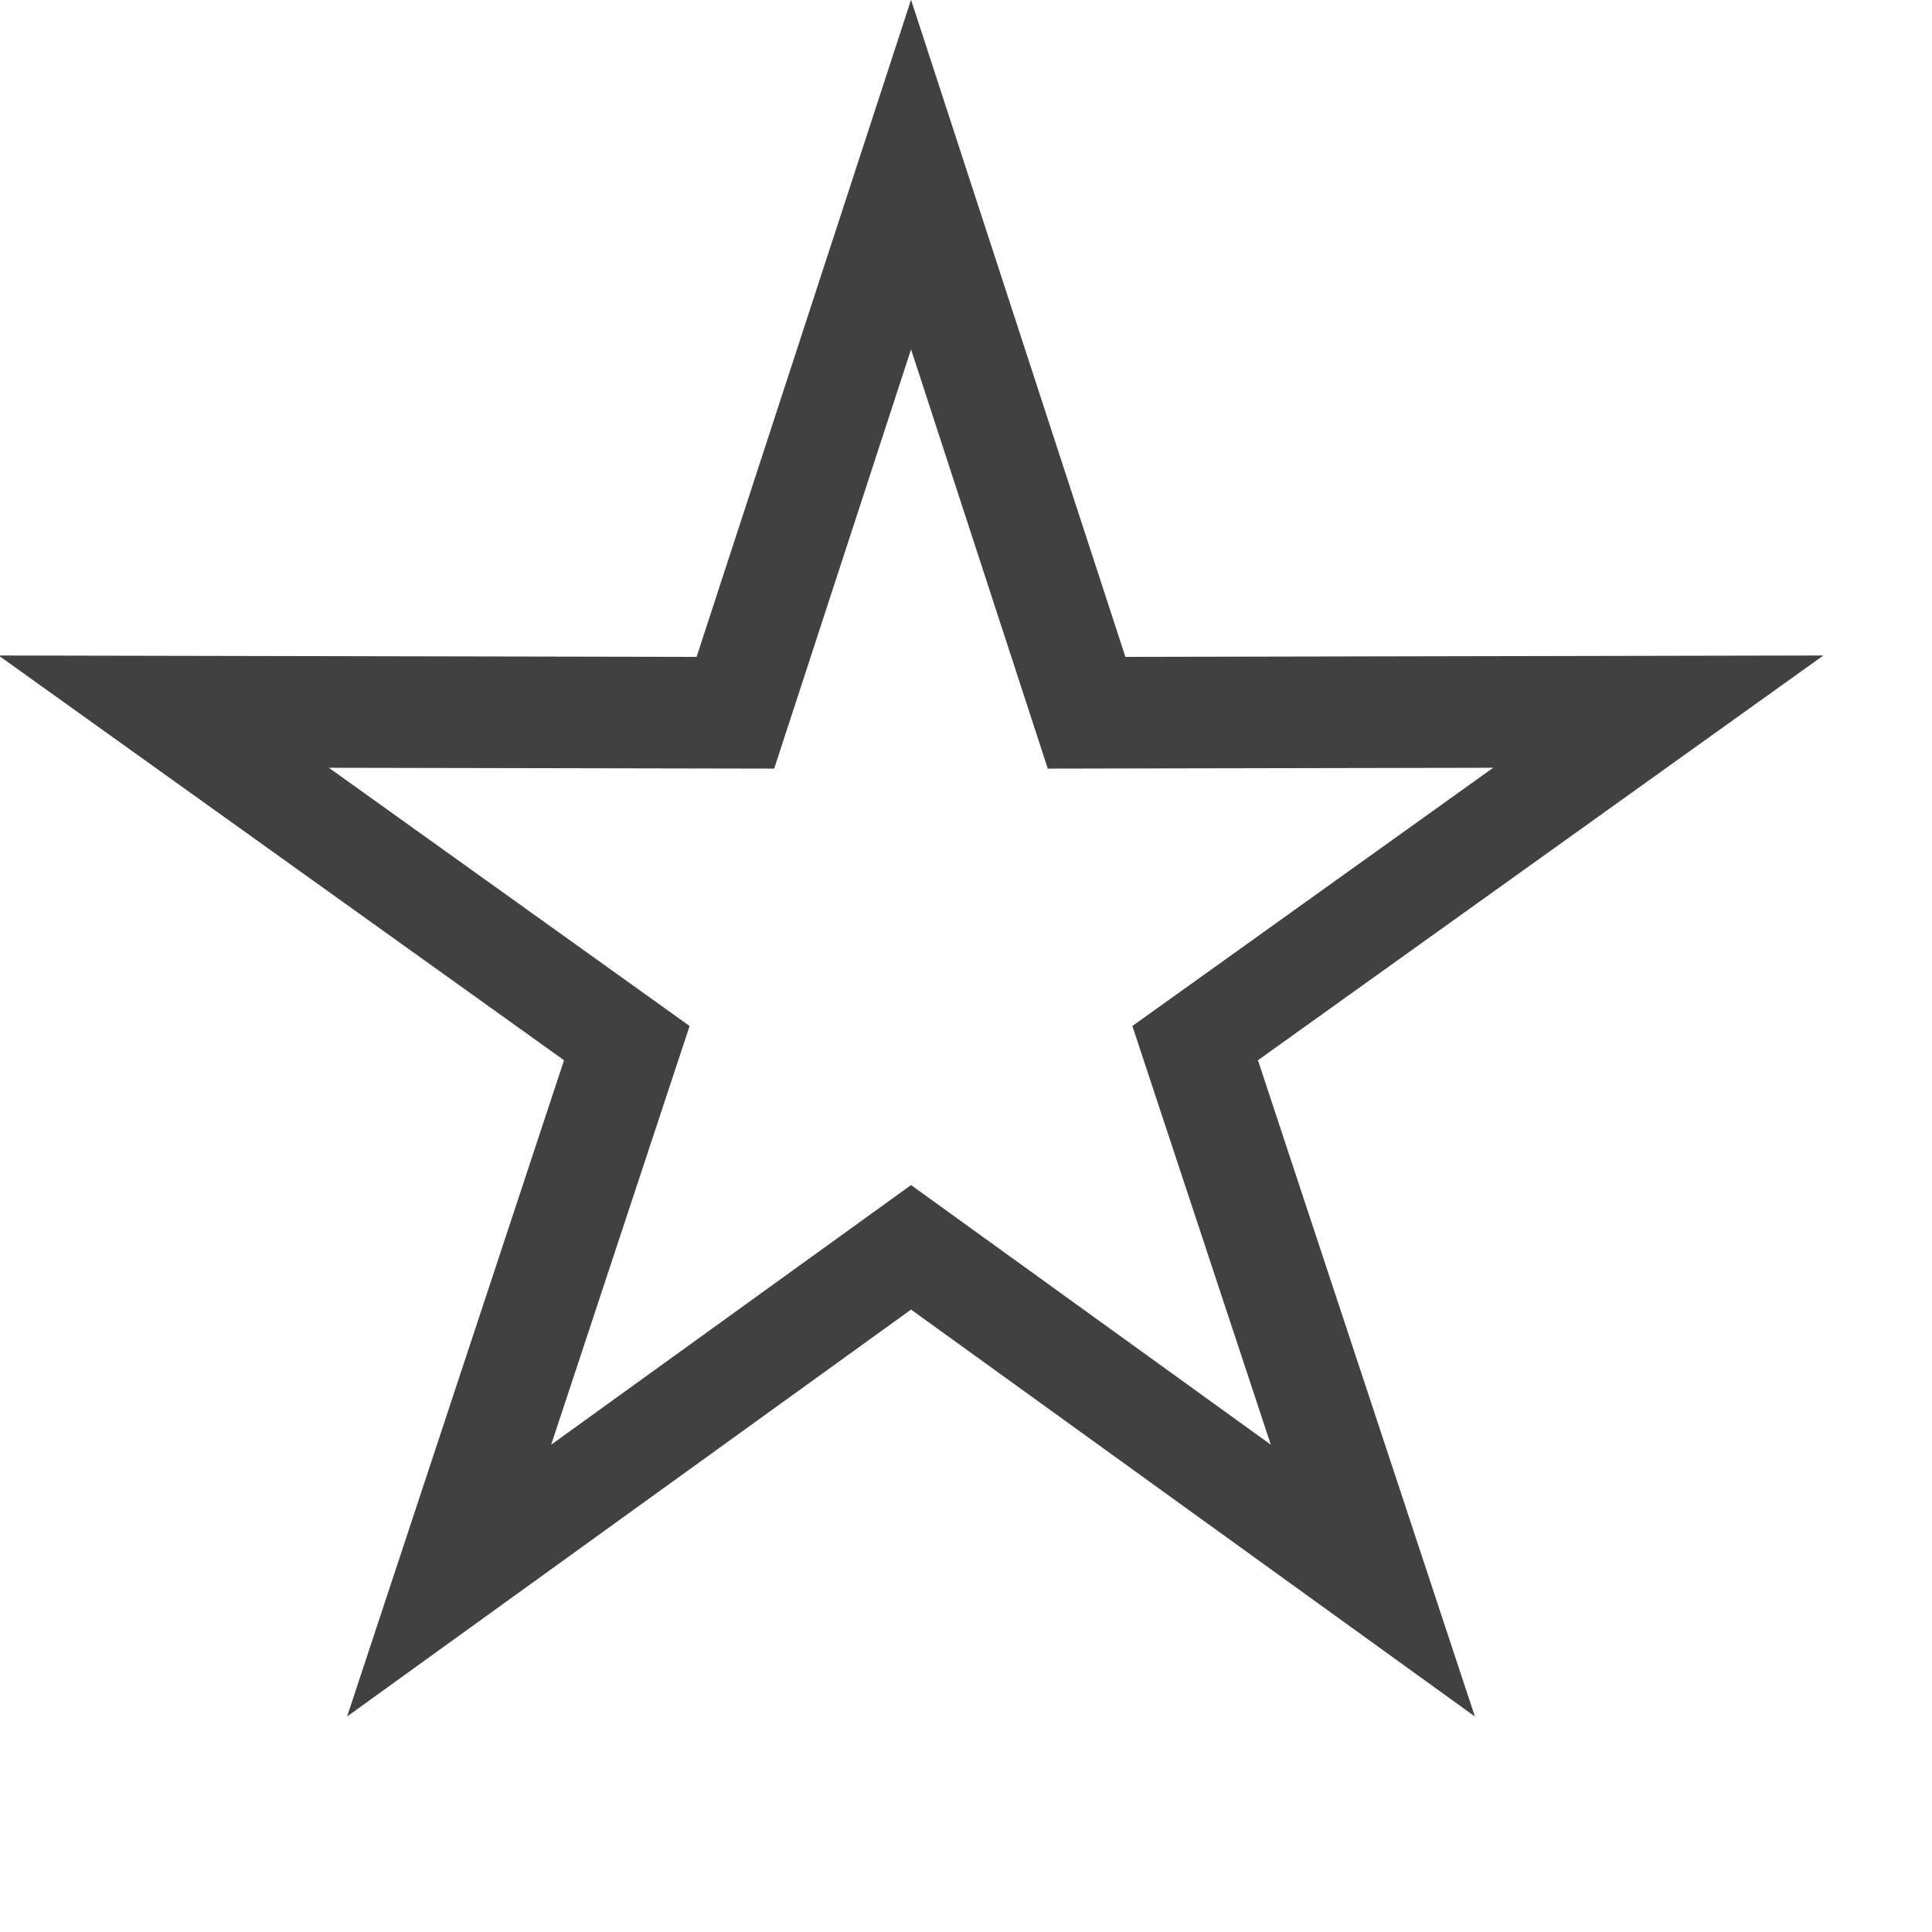
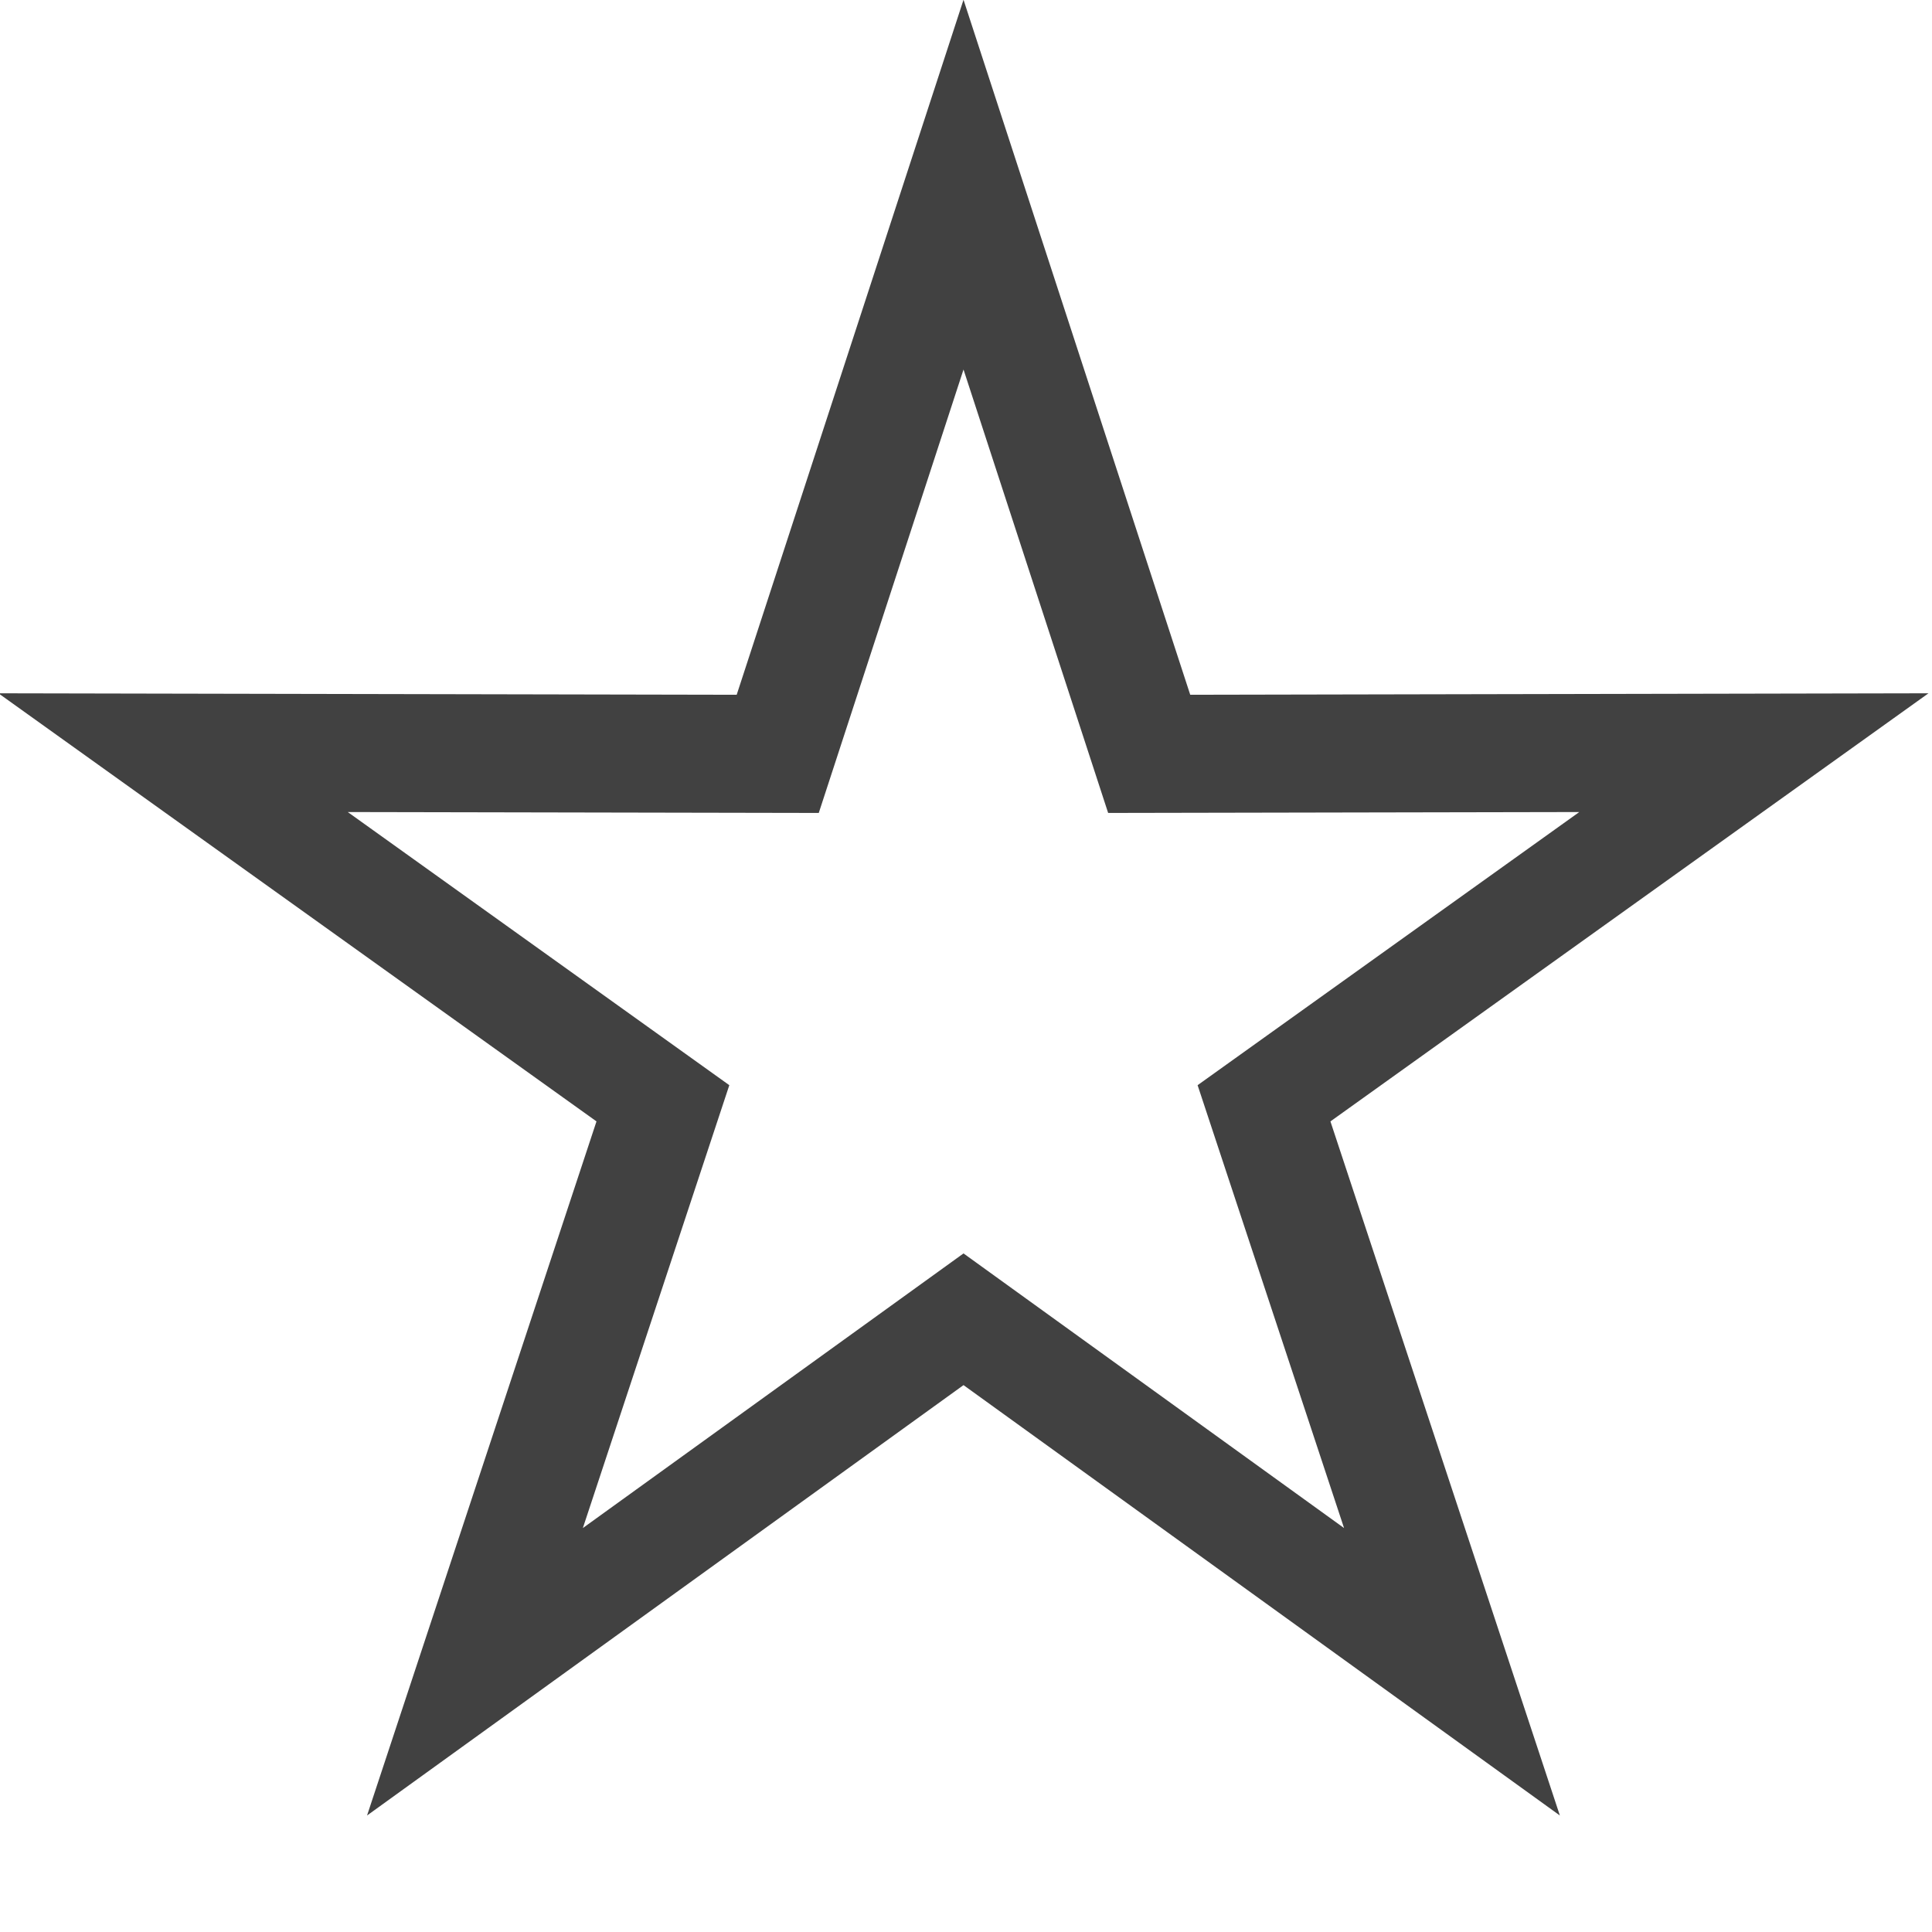
- <svg xmlns="http://www.w3.org/2000/svg" width="18px" height="18px" viewBox="0 0 18 18" version="1.1" xml:space="preserve" style="fill-rule:evenodd;clip-rule:evenodd;stroke-linejoin:round;stroke-miterlimit:2;">
-   <path d="M8.488,-0.002l1.997,6.122l6.503,-0.013l-5.268,3.771l2.021,6.114l-5.253,-3.791l-5.254,3.791l2.021,-6.114l-5.268,-3.771l6.503,0.013l1.998,-6.122Zm0,3.257l1.274,3.906l4.15,-0.008l-3.362,2.406l1.29,3.901l-3.352,-2.419l-3.353,2.419l1.29,-3.901l-3.361,-2.406l4.149,0.008l1.275,-3.906Z" style="fill:#414141;" />
+ <svg xmlns="http://www.w3.org/2000/svg" width="16px" height="16px" viewBox="0 0 16 16" version="1.1" xml:space="preserve" style="fill-rule:evenodd;clip-rule:evenodd;stroke-linejoin:round;stroke-miterlimit:2;">
+   <g transform="matrix(0.940174,0,0,0.940174,-0.000782496,-0.000101607)">
+     <path d="M8.488,-0.002L10.485,6.12L16.988,6.107L11.72,9.878L13.741,15.992L8.488,12.201L3.234,15.992L5.255,9.878L-0.013,6.107L6.49,6.12L8.488,-0.002ZM8.488,3.255L9.762,7.161L13.912,7.153L10.55,9.559L11.84,13.46L8.488,11.041L5.135,13.46L6.425,9.559L3.064,7.153L7.213,7.161L8.488,3.255Z" style="fill:rgb(65,65,65);" />
+   </g>
</svg>
